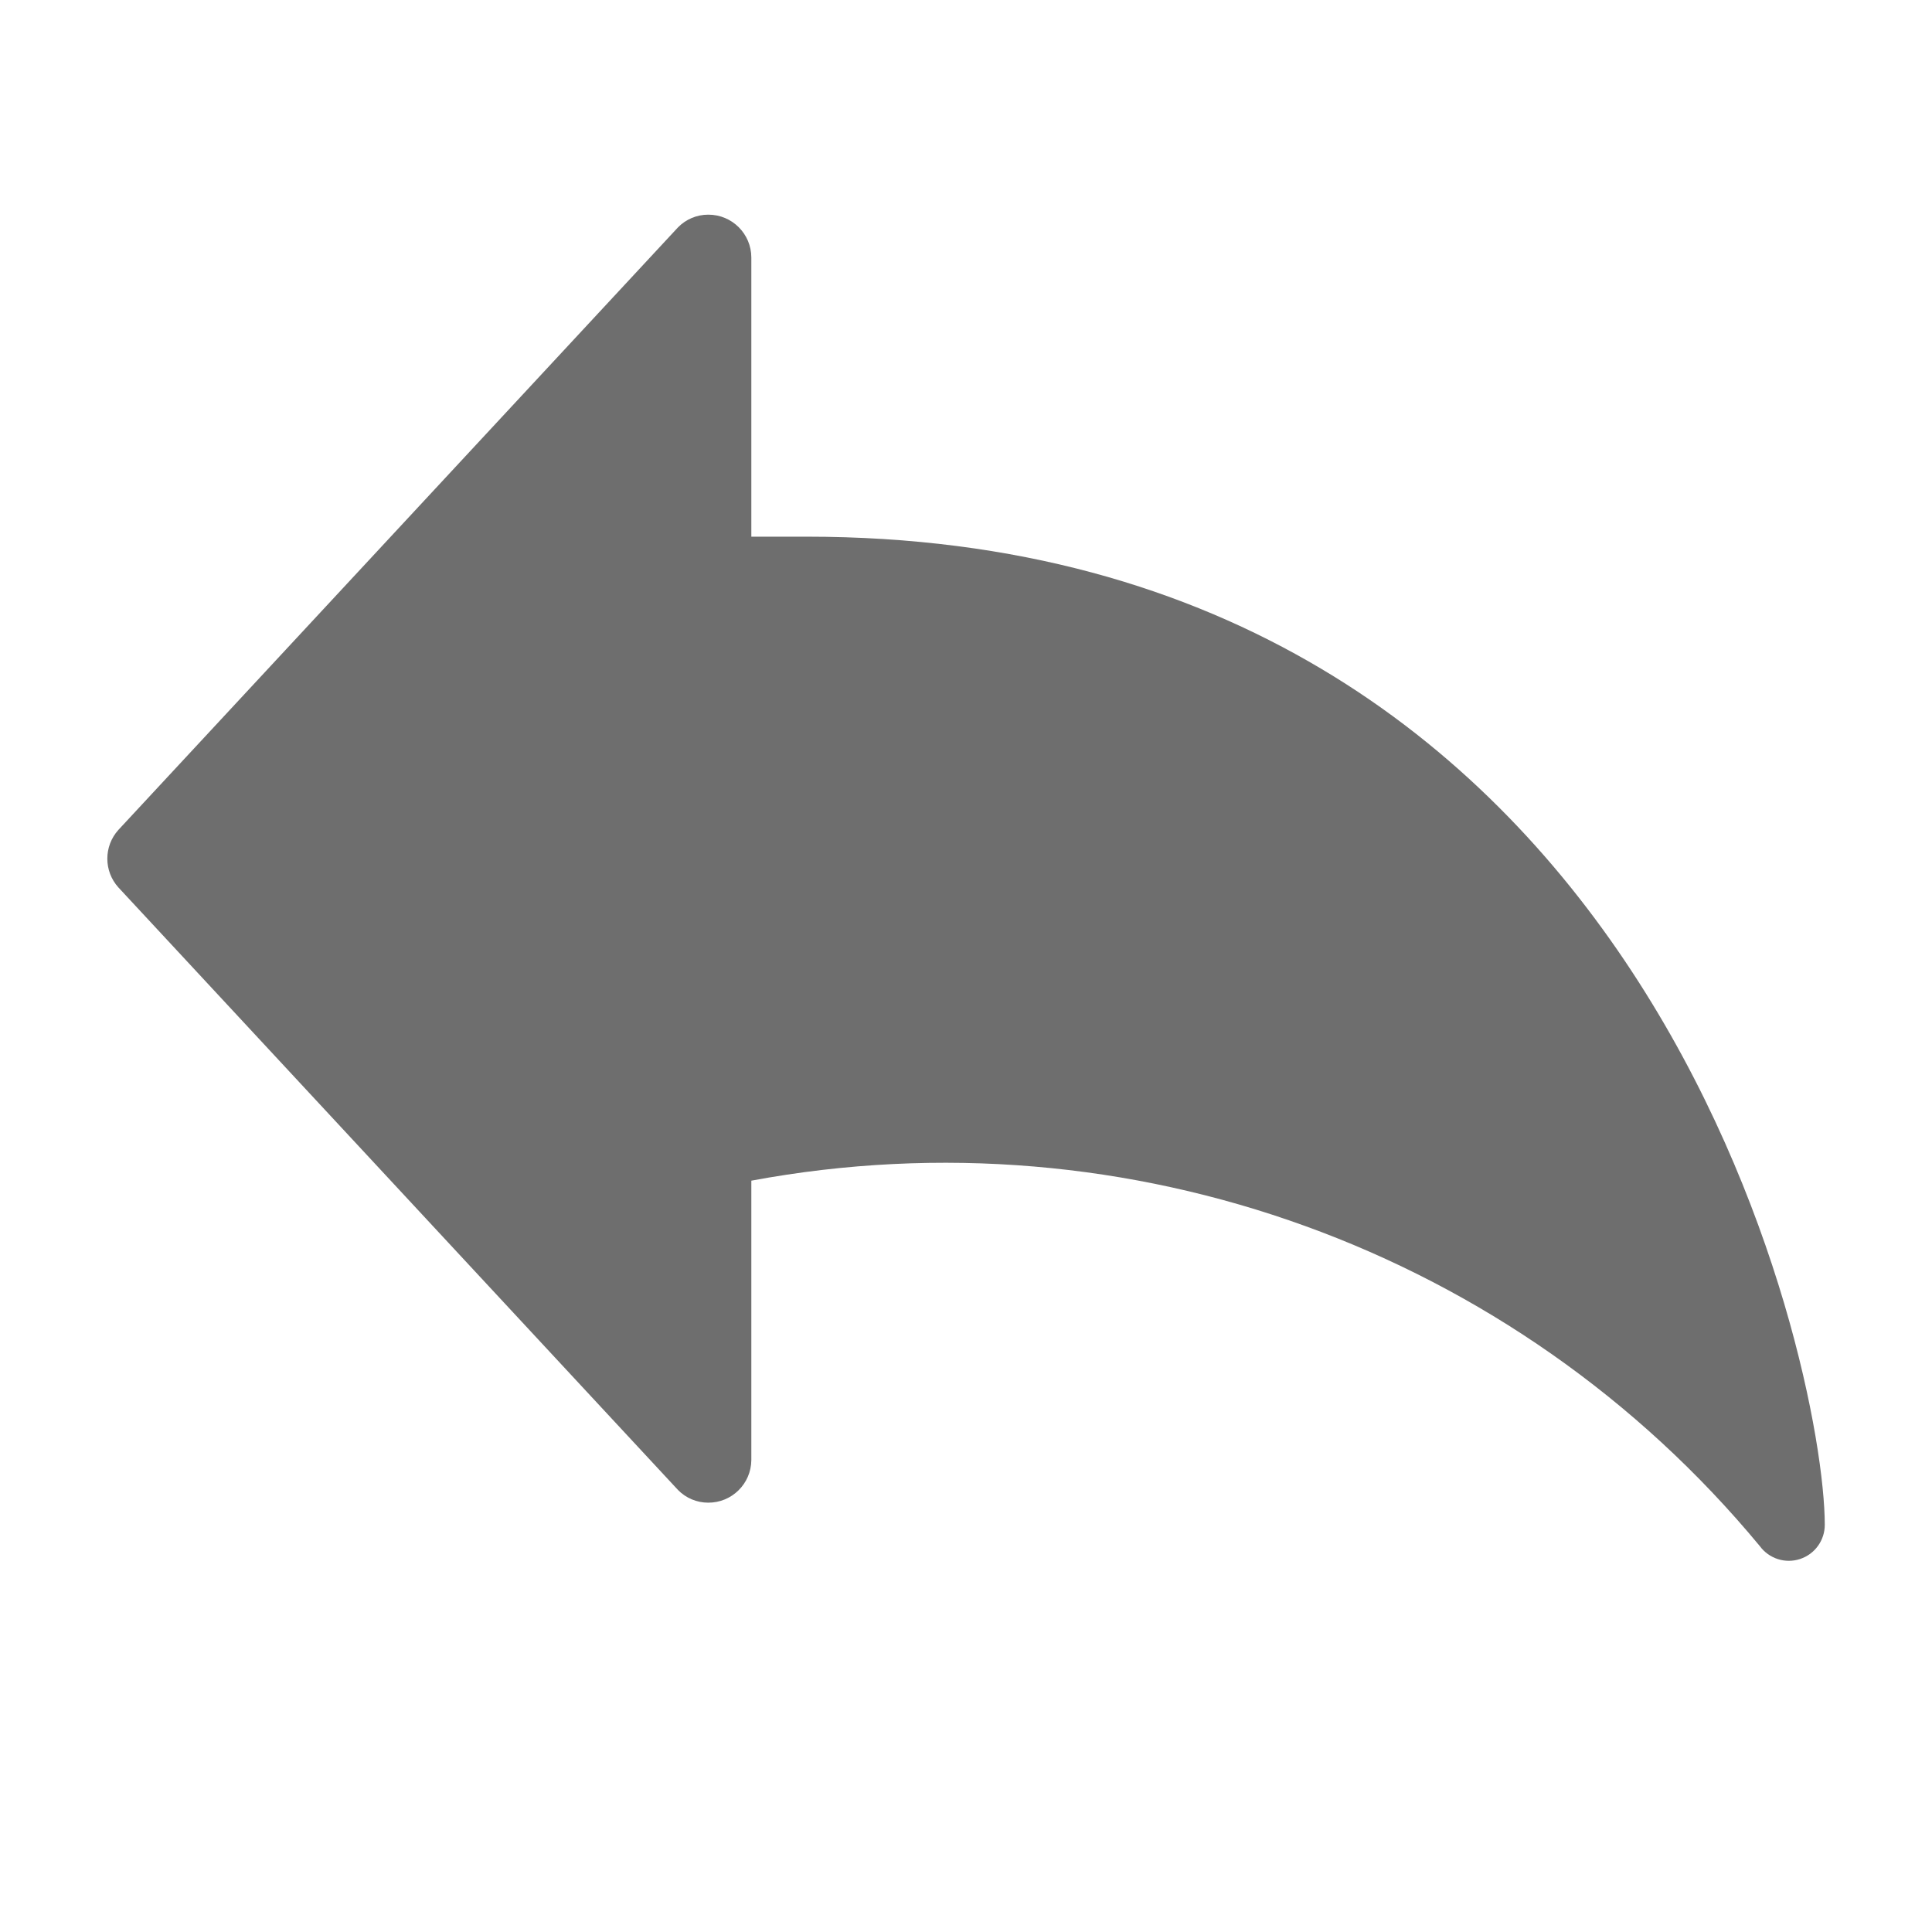
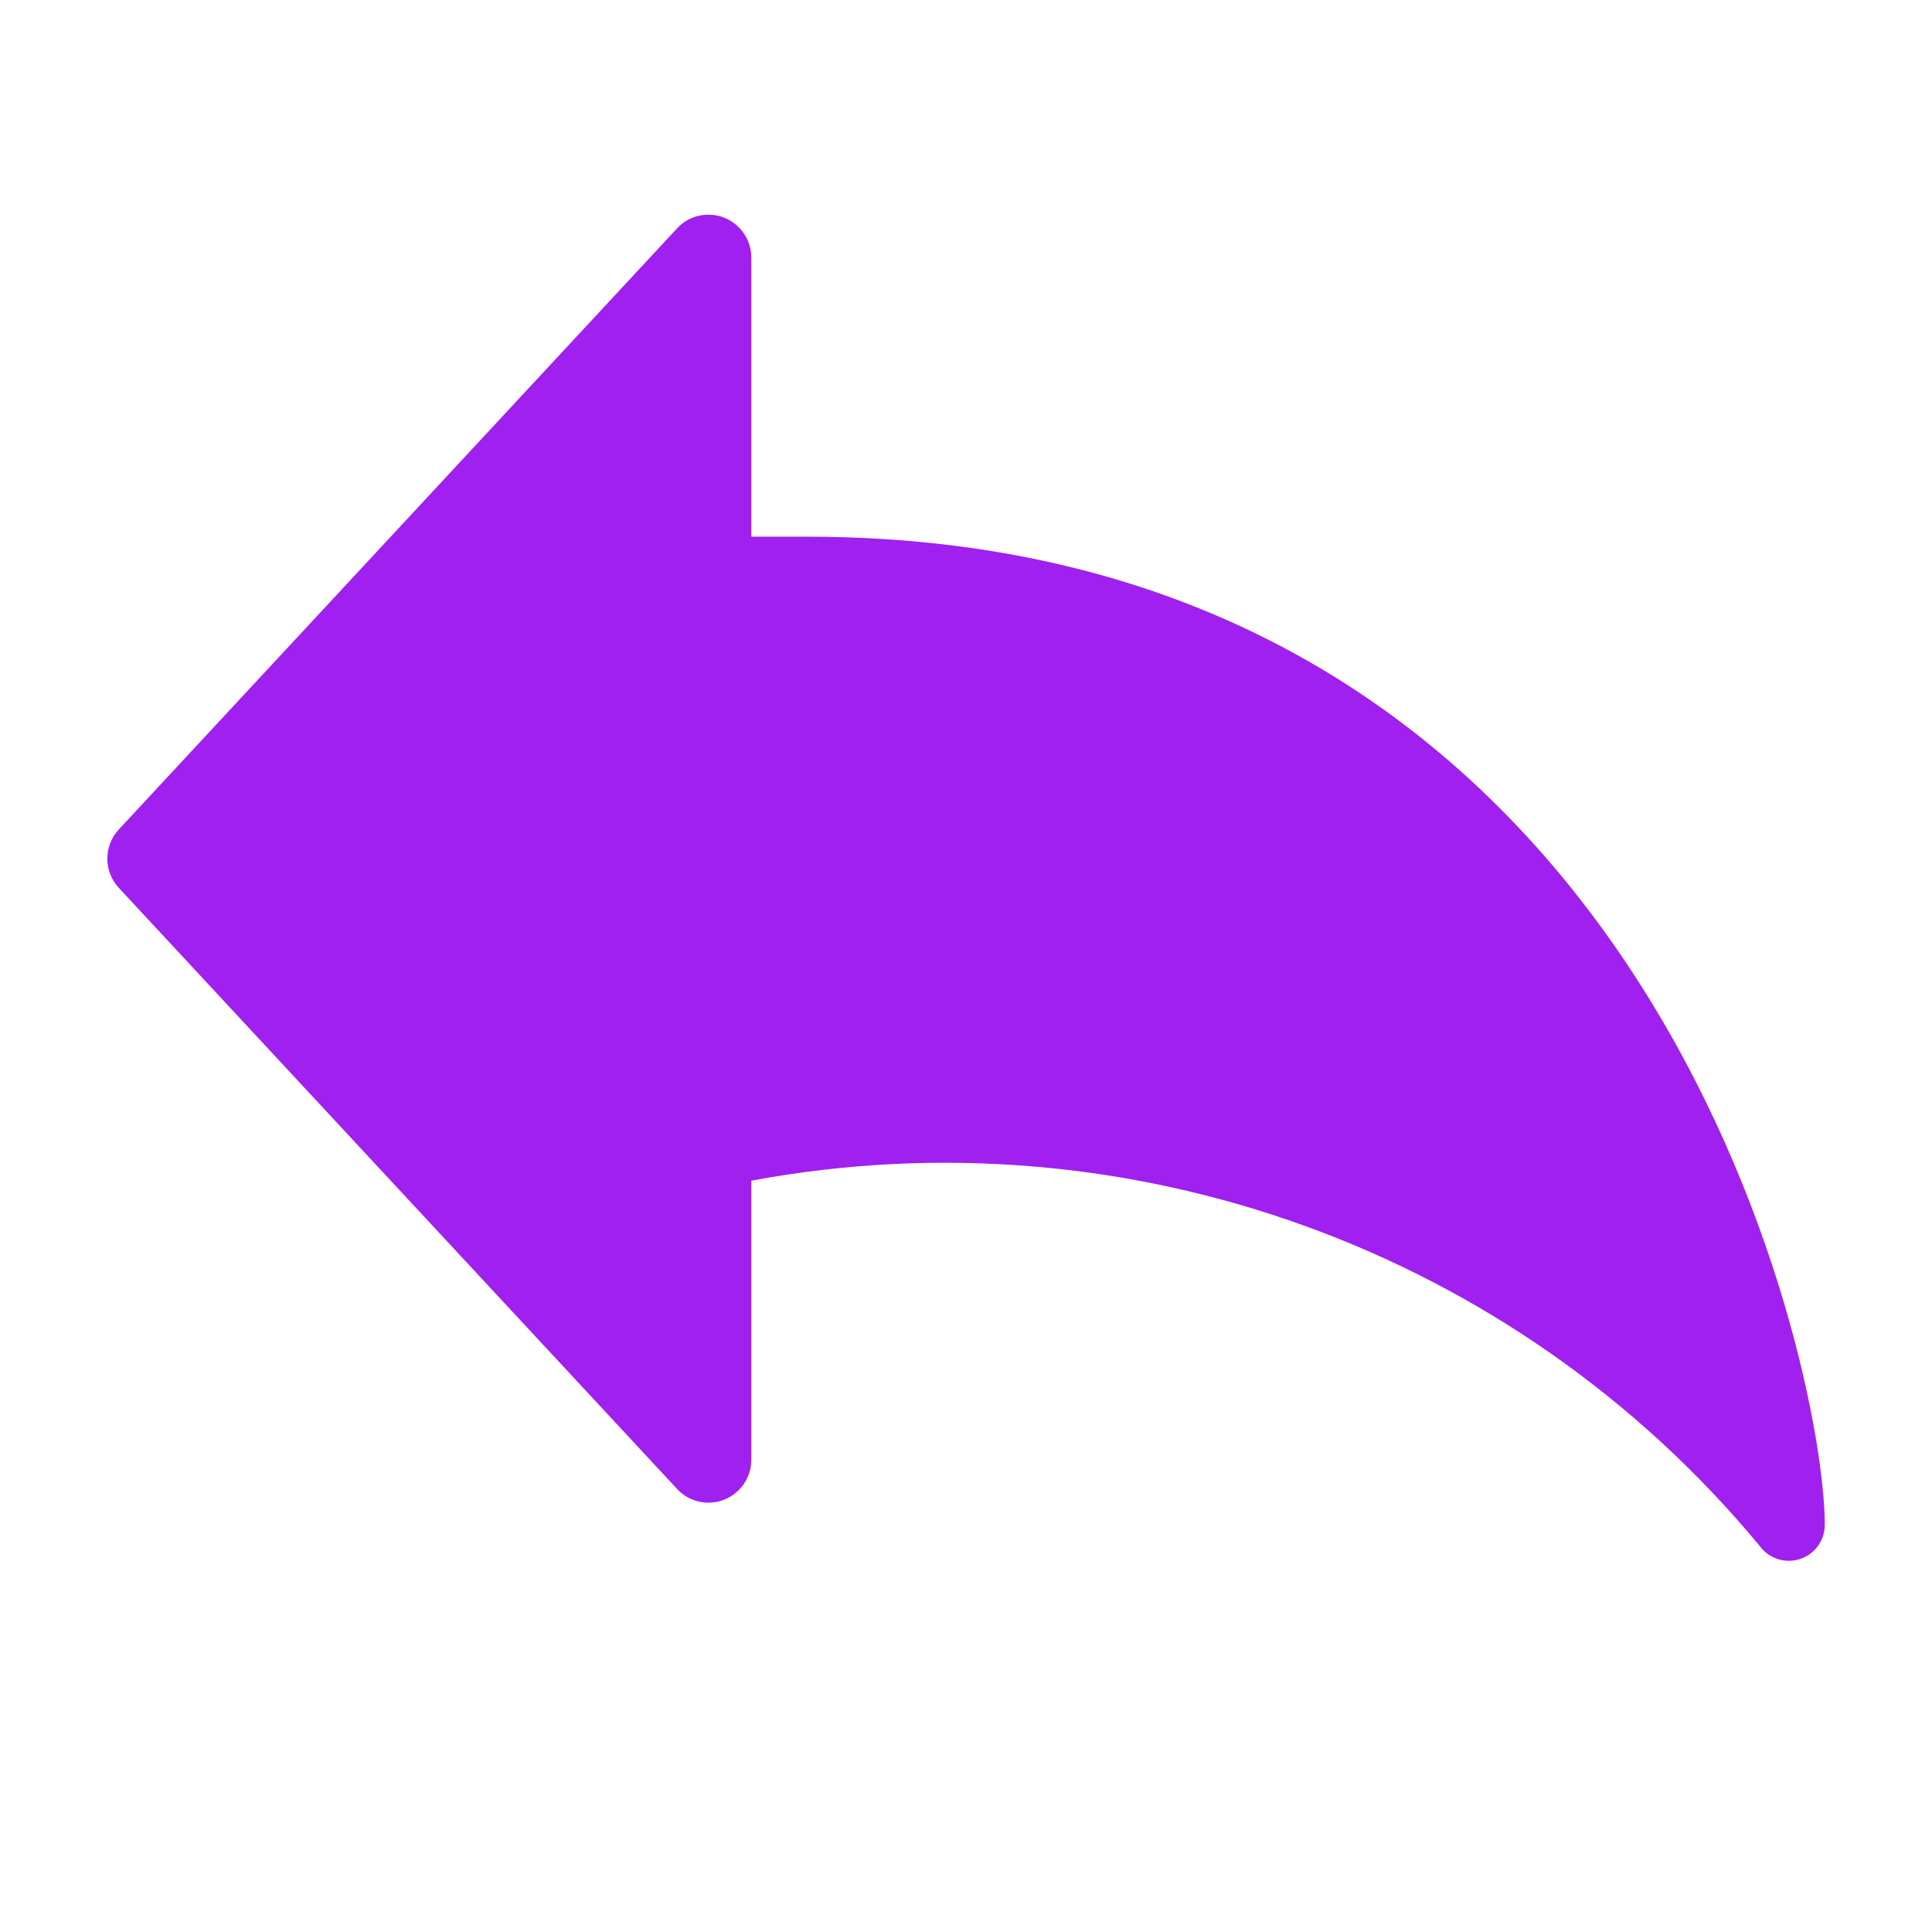
<svg xmlns="http://www.w3.org/2000/svg" height="18" viewBox="0 0 18 18" width="18">
  <defs>
    <style>
      .a {
-         fill: #6E6E6E;
+         fill: #A020F0;
      }
    </style>
  </defs>
  <rect id="Canvas" fill="#ff13dc" opacity="0" width="18" height="18" />
-   <path class="a" d="M7.514,5H7V2.4A.4.4,0,0,0,6.6,2H6.597a.393.393,0,0,0-.28.118L1.103,7.732a.4.4,0,0,0,0,.536L6.317,13.882a.393.393,0,0,0,.28.118A.4.4,0,0,0,7,13.603V11a9.855,9.855,0,0,1,9.396,3.405.335.335,0,0,0,.605-.2C17,12.726,15.366,5,7.514,5Z" />
+   <path class="a" fill="#A020F0" d="M7.514,5H7V2.4A.4.4,0,0,0,6.6,2H6.597a.393.393,0,0,0-.28.118L1.103,7.732a.4.4,0,0,0,0,.536L6.317,13.882a.393.393,0,0,0,.28.118A.4.4,0,0,0,7,13.603V11a9.855,9.855,0,0,1,9.396,3.405.335.335,0,0,0,.605-.2C17,12.726,15.366,5,7.514,5Z" />
</svg>
